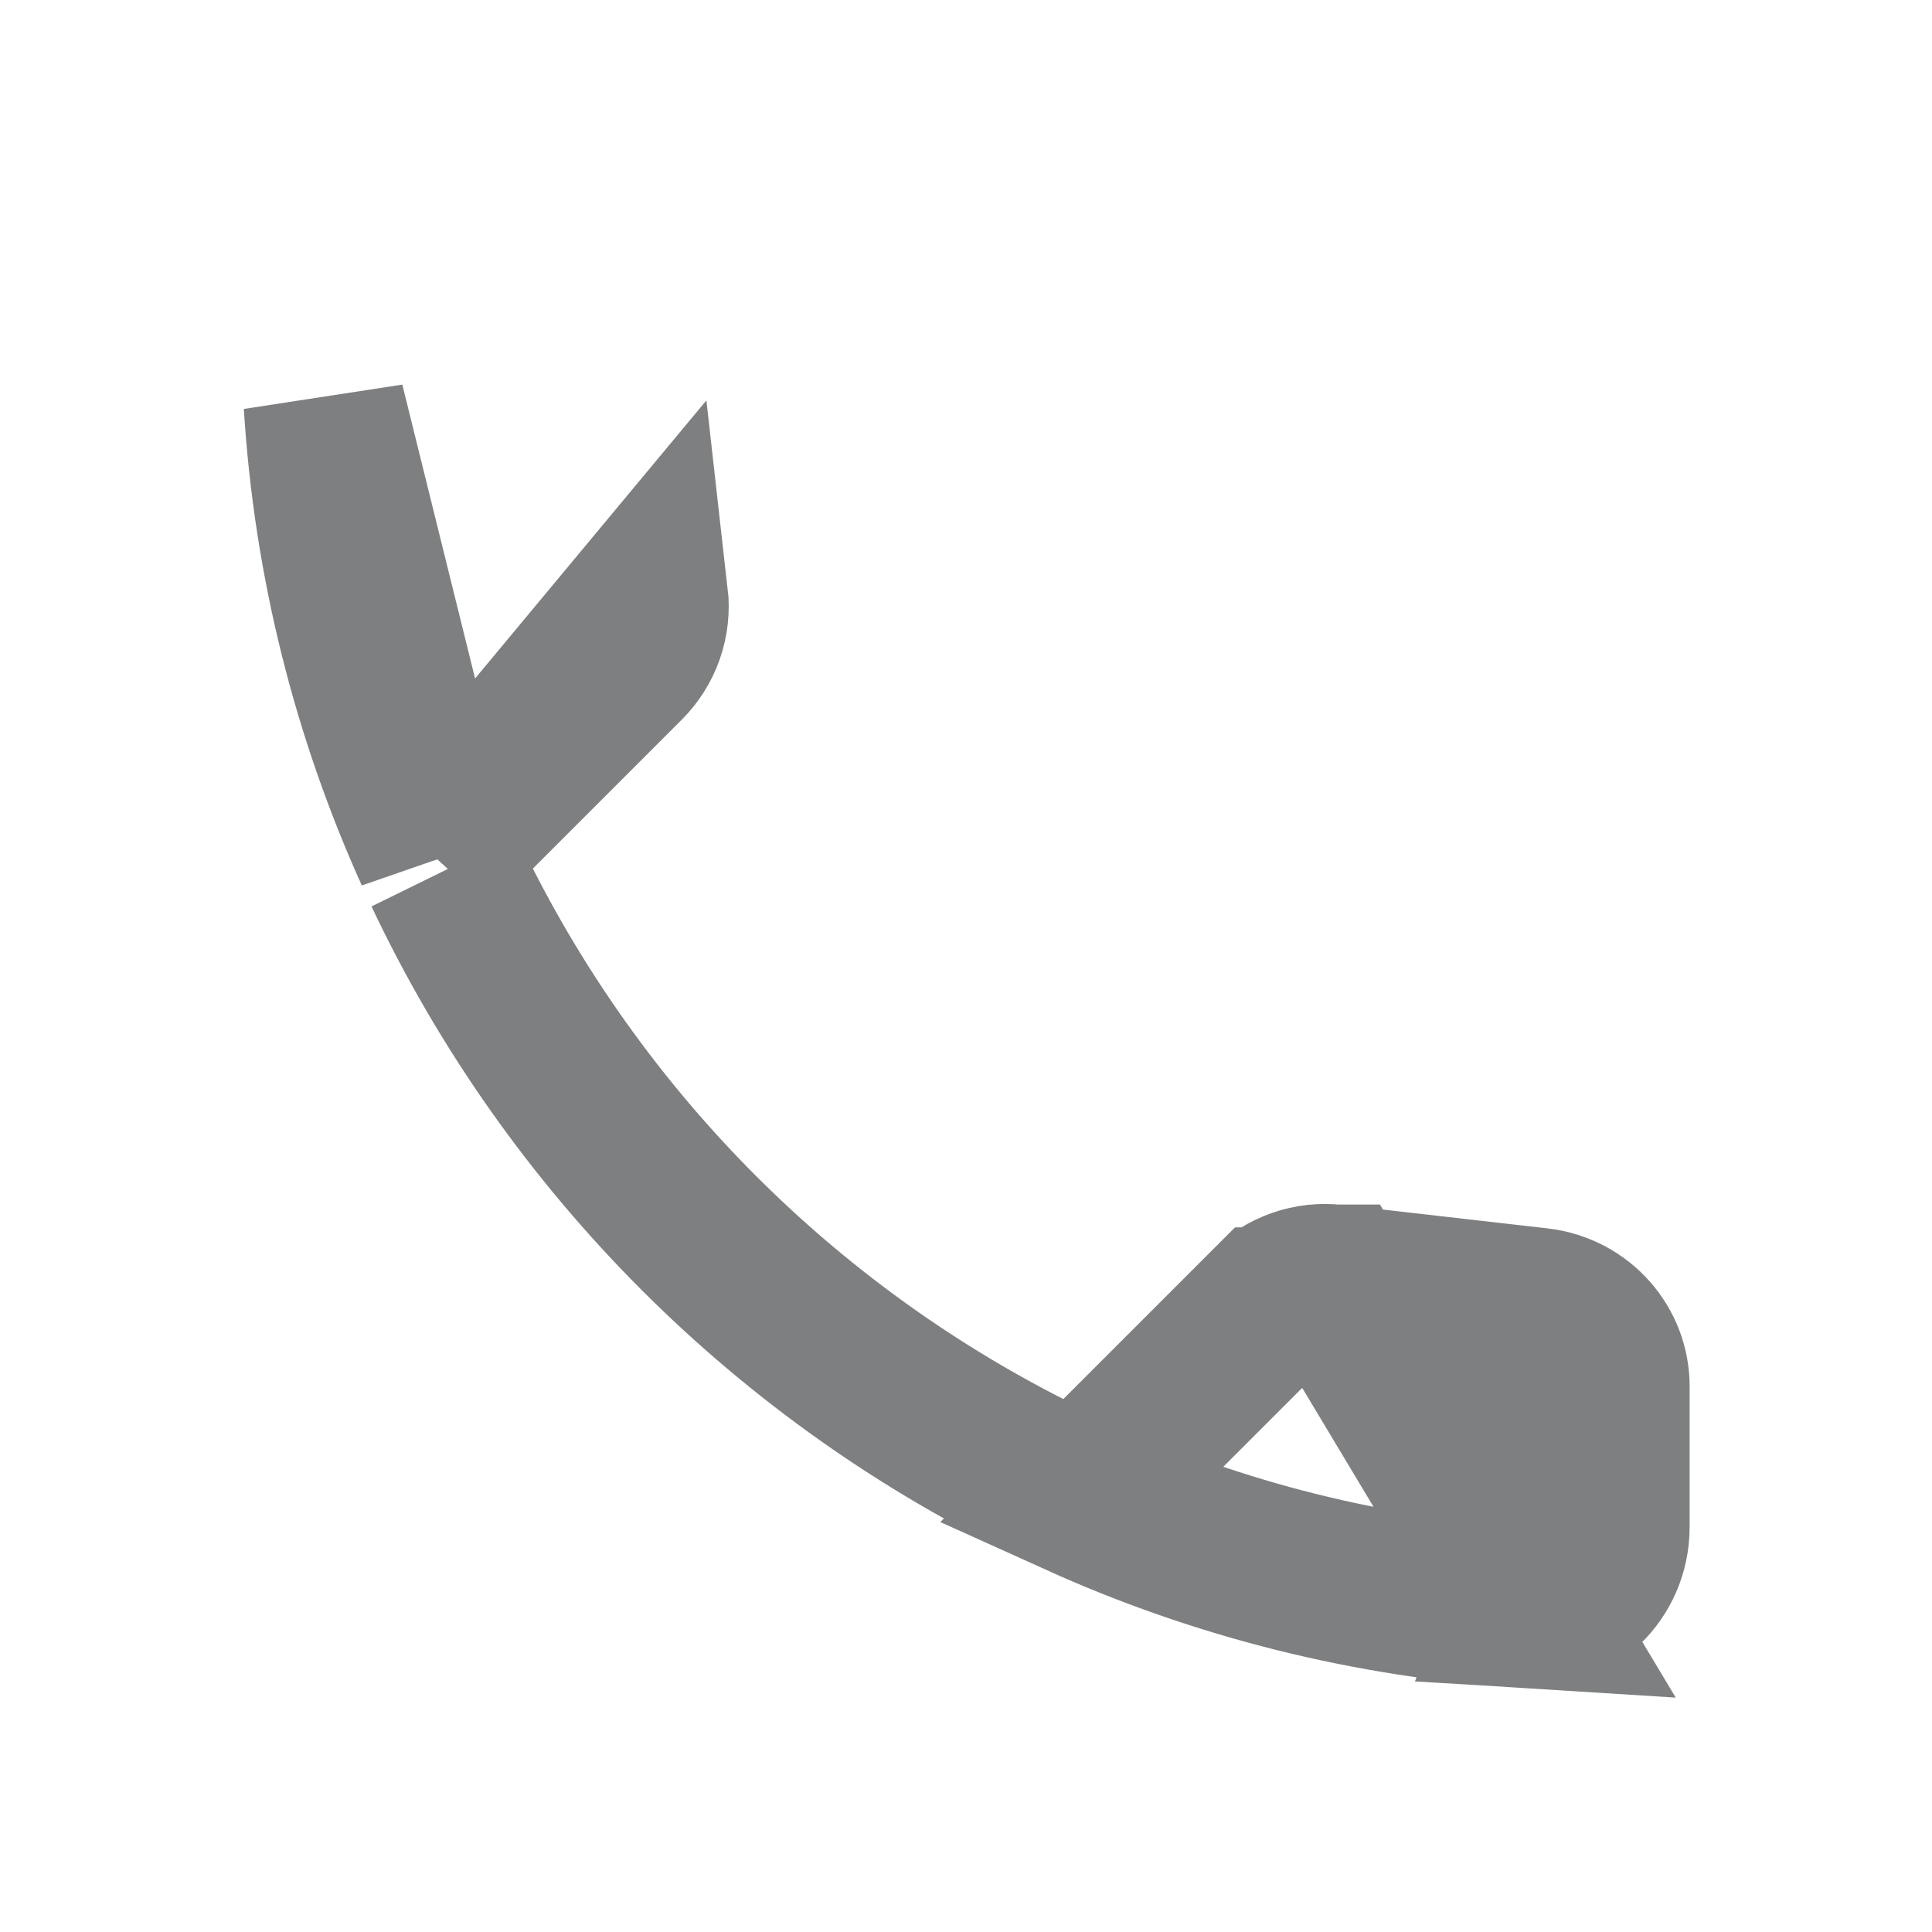
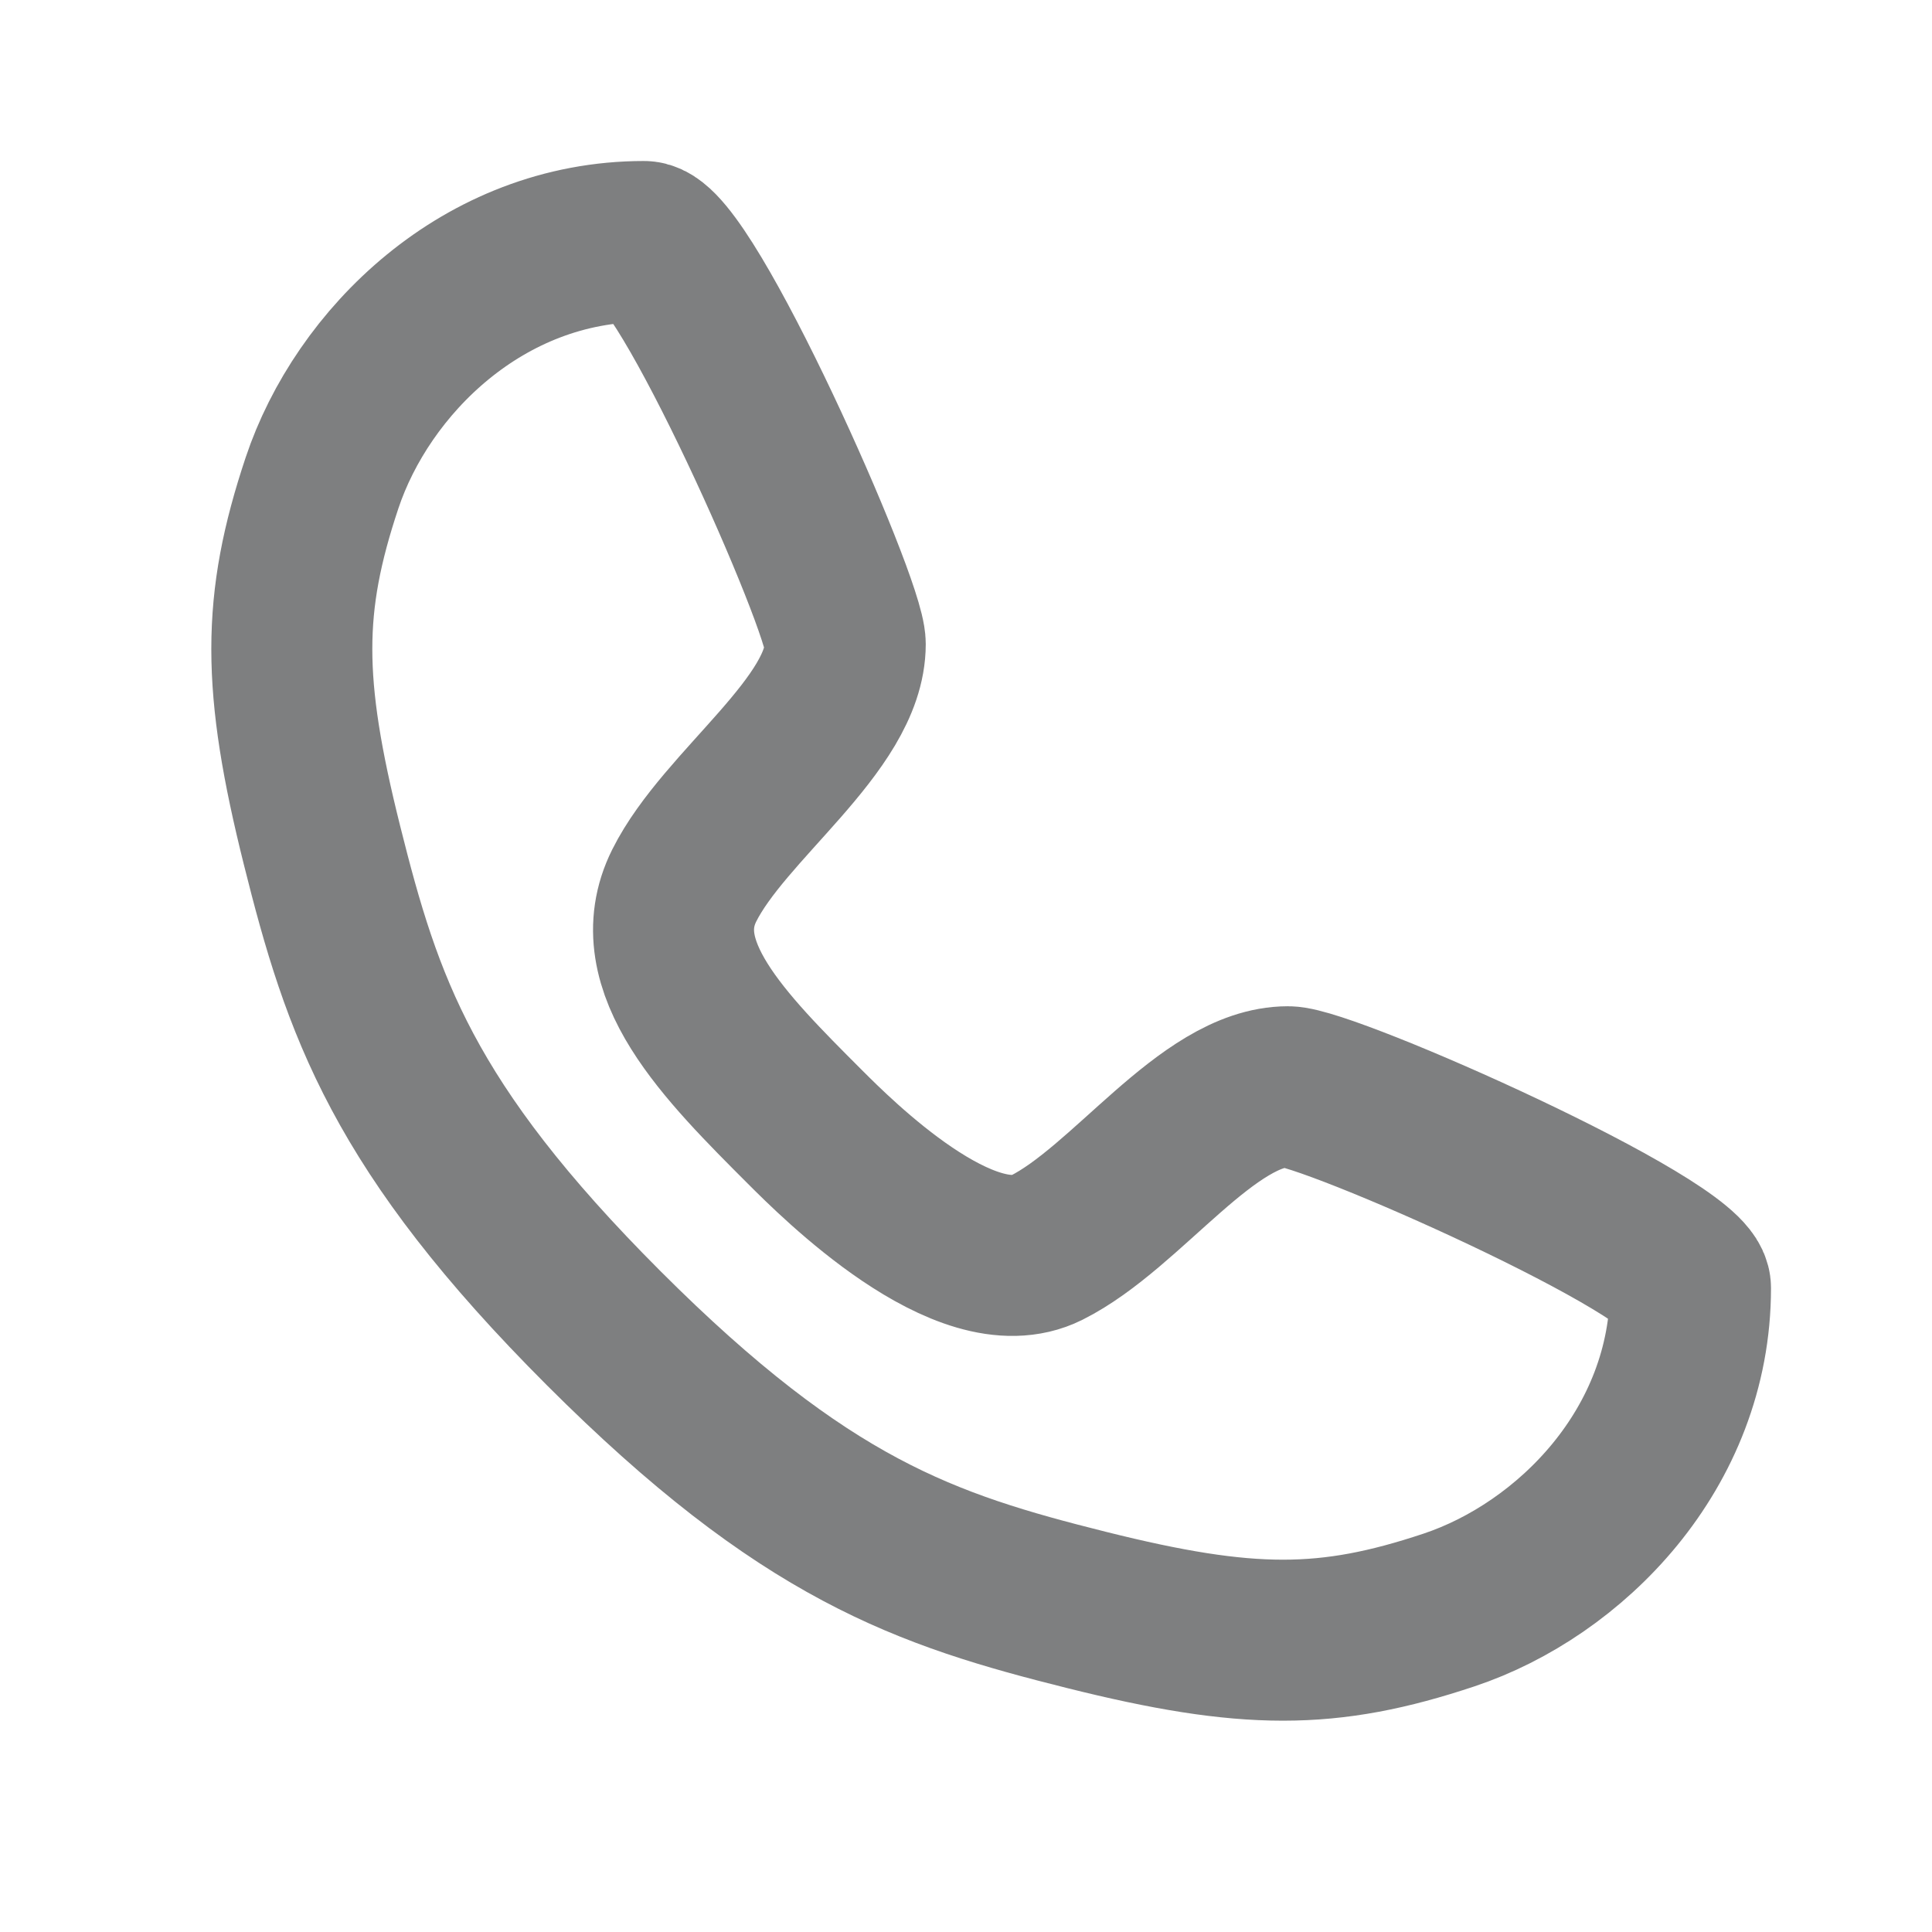
<svg xmlns="http://www.w3.org/2000/svg" width="24" height="24" viewBox="0 0 24 24" fill="none">
-   <path d="M16.576 15.963L16.572 15.963C16.424 15.945 16.273 15.962 16.132 16.011C15.991 16.06 15.862 16.141 15.757 16.247L15.756 16.247L13.916 18.087L13.411 18.592C15.128 19.368 17.006 19.849 18.981 19.972L16.576 15.963ZM16.576 15.963L19.111 16.253C19.112 16.253 19.112 16.253 19.113 16.253C19.626 16.315 19.994 16.742 19.989 17.23H19.989M16.576 15.963L19.989 17.23M5.406 10.588L5.912 10.083L7.762 8.233C7.976 8.019 8.081 7.722 8.046 7.414L5.406 10.588ZM5.406 10.588C4.631 8.872 4.15 6.994 4.027 5.018L5.406 10.588ZM19.989 17.23V17.24M19.989 17.23V17.24M19.989 17.24V18.97C19.989 19.561 19.499 20.004 18.981 19.972L19.989 17.24ZM12.756 18.271L13.151 18.472C9.807 16.889 7.1 14.18 5.519 10.833L5.728 11.243C7.268 14.27 9.728 16.731 12.756 18.271Z" stroke="#7E7F80" stroke-width="2" />
+   <path d="M8 3C8.5 3 10.5 7.5 10.5 8C10.5 9 9 10 8.5 11C8 12 9 13 10 14C10.39 14.39 12 16 13 15.5C14 15 15 13.5 16 13.5C16.5 13.5 21 15.5 21 16C21 18 19.5 19.5 18 20C16.5 20.5 15.5 20.5 13.5 20C11.5 19.5 10 19 7.5 16.5C5 14 4.5 12.5 4 10.5C3.5 8.5 3.5 7.5 4 6C4.5 4.5 6 3 8 3Z" stroke="#7E7F80" stroke-width="2" stroke-linecap="round" stroke-linejoin="round" />
</svg>
